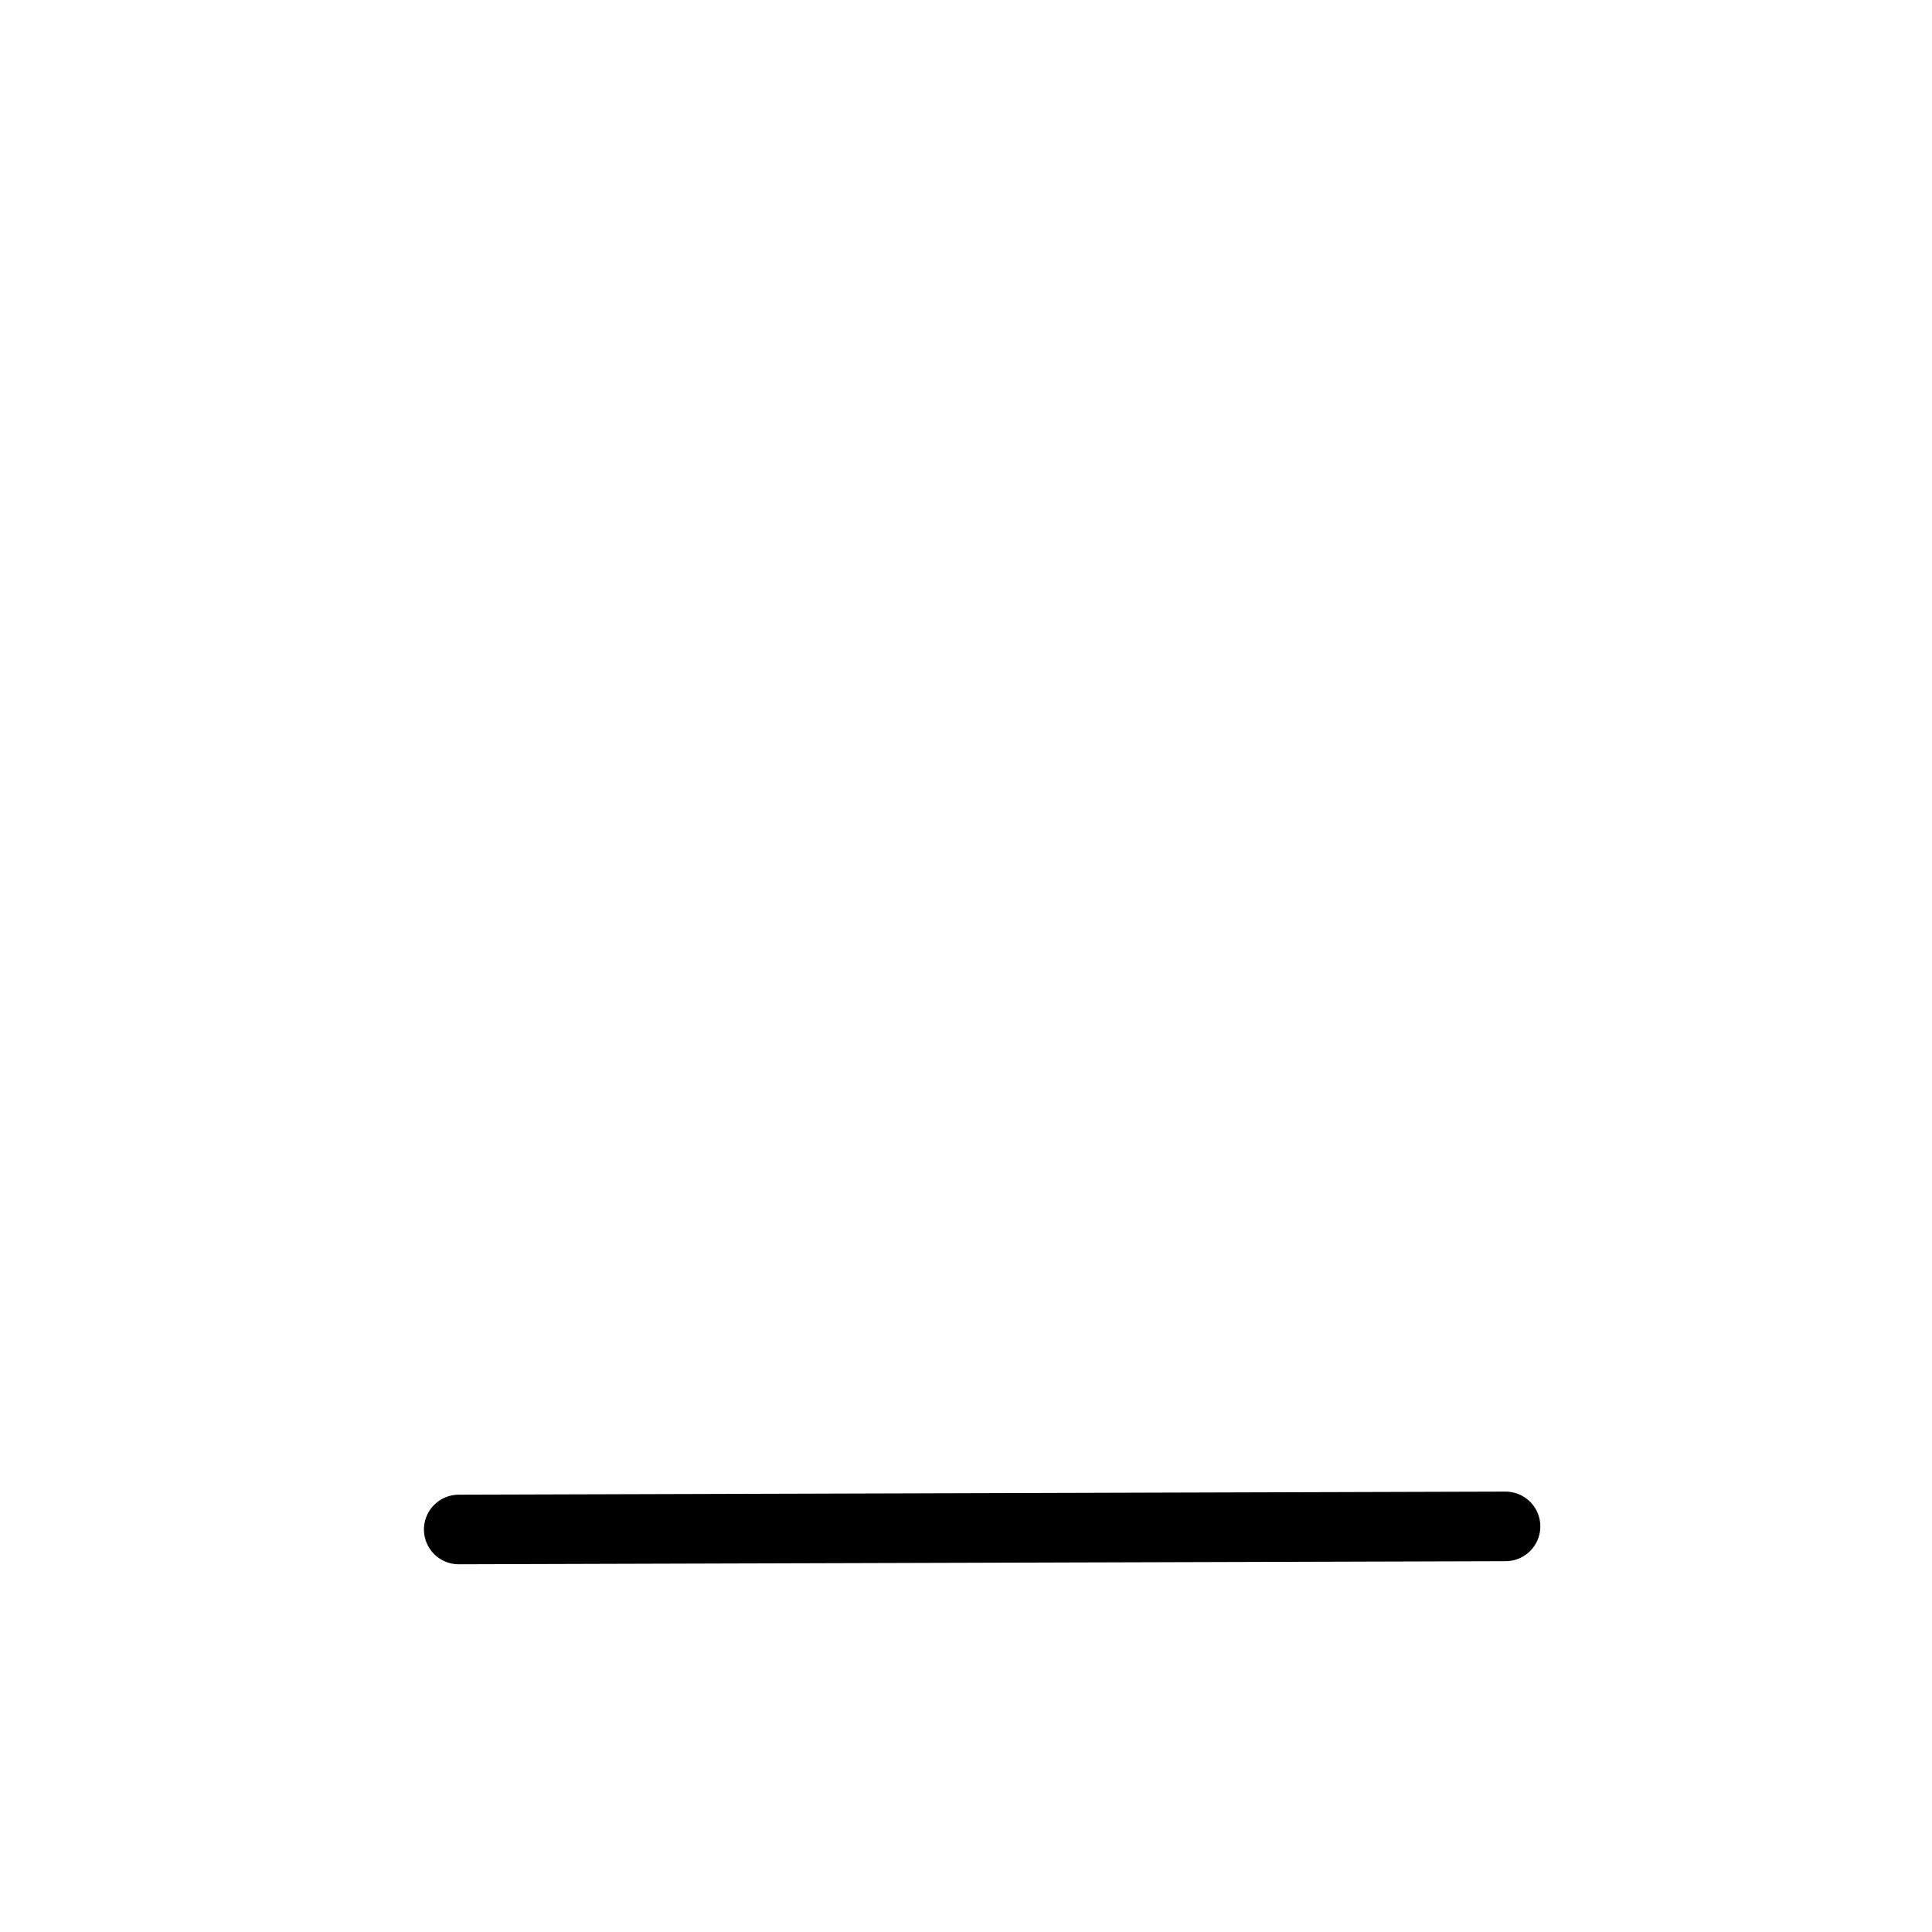
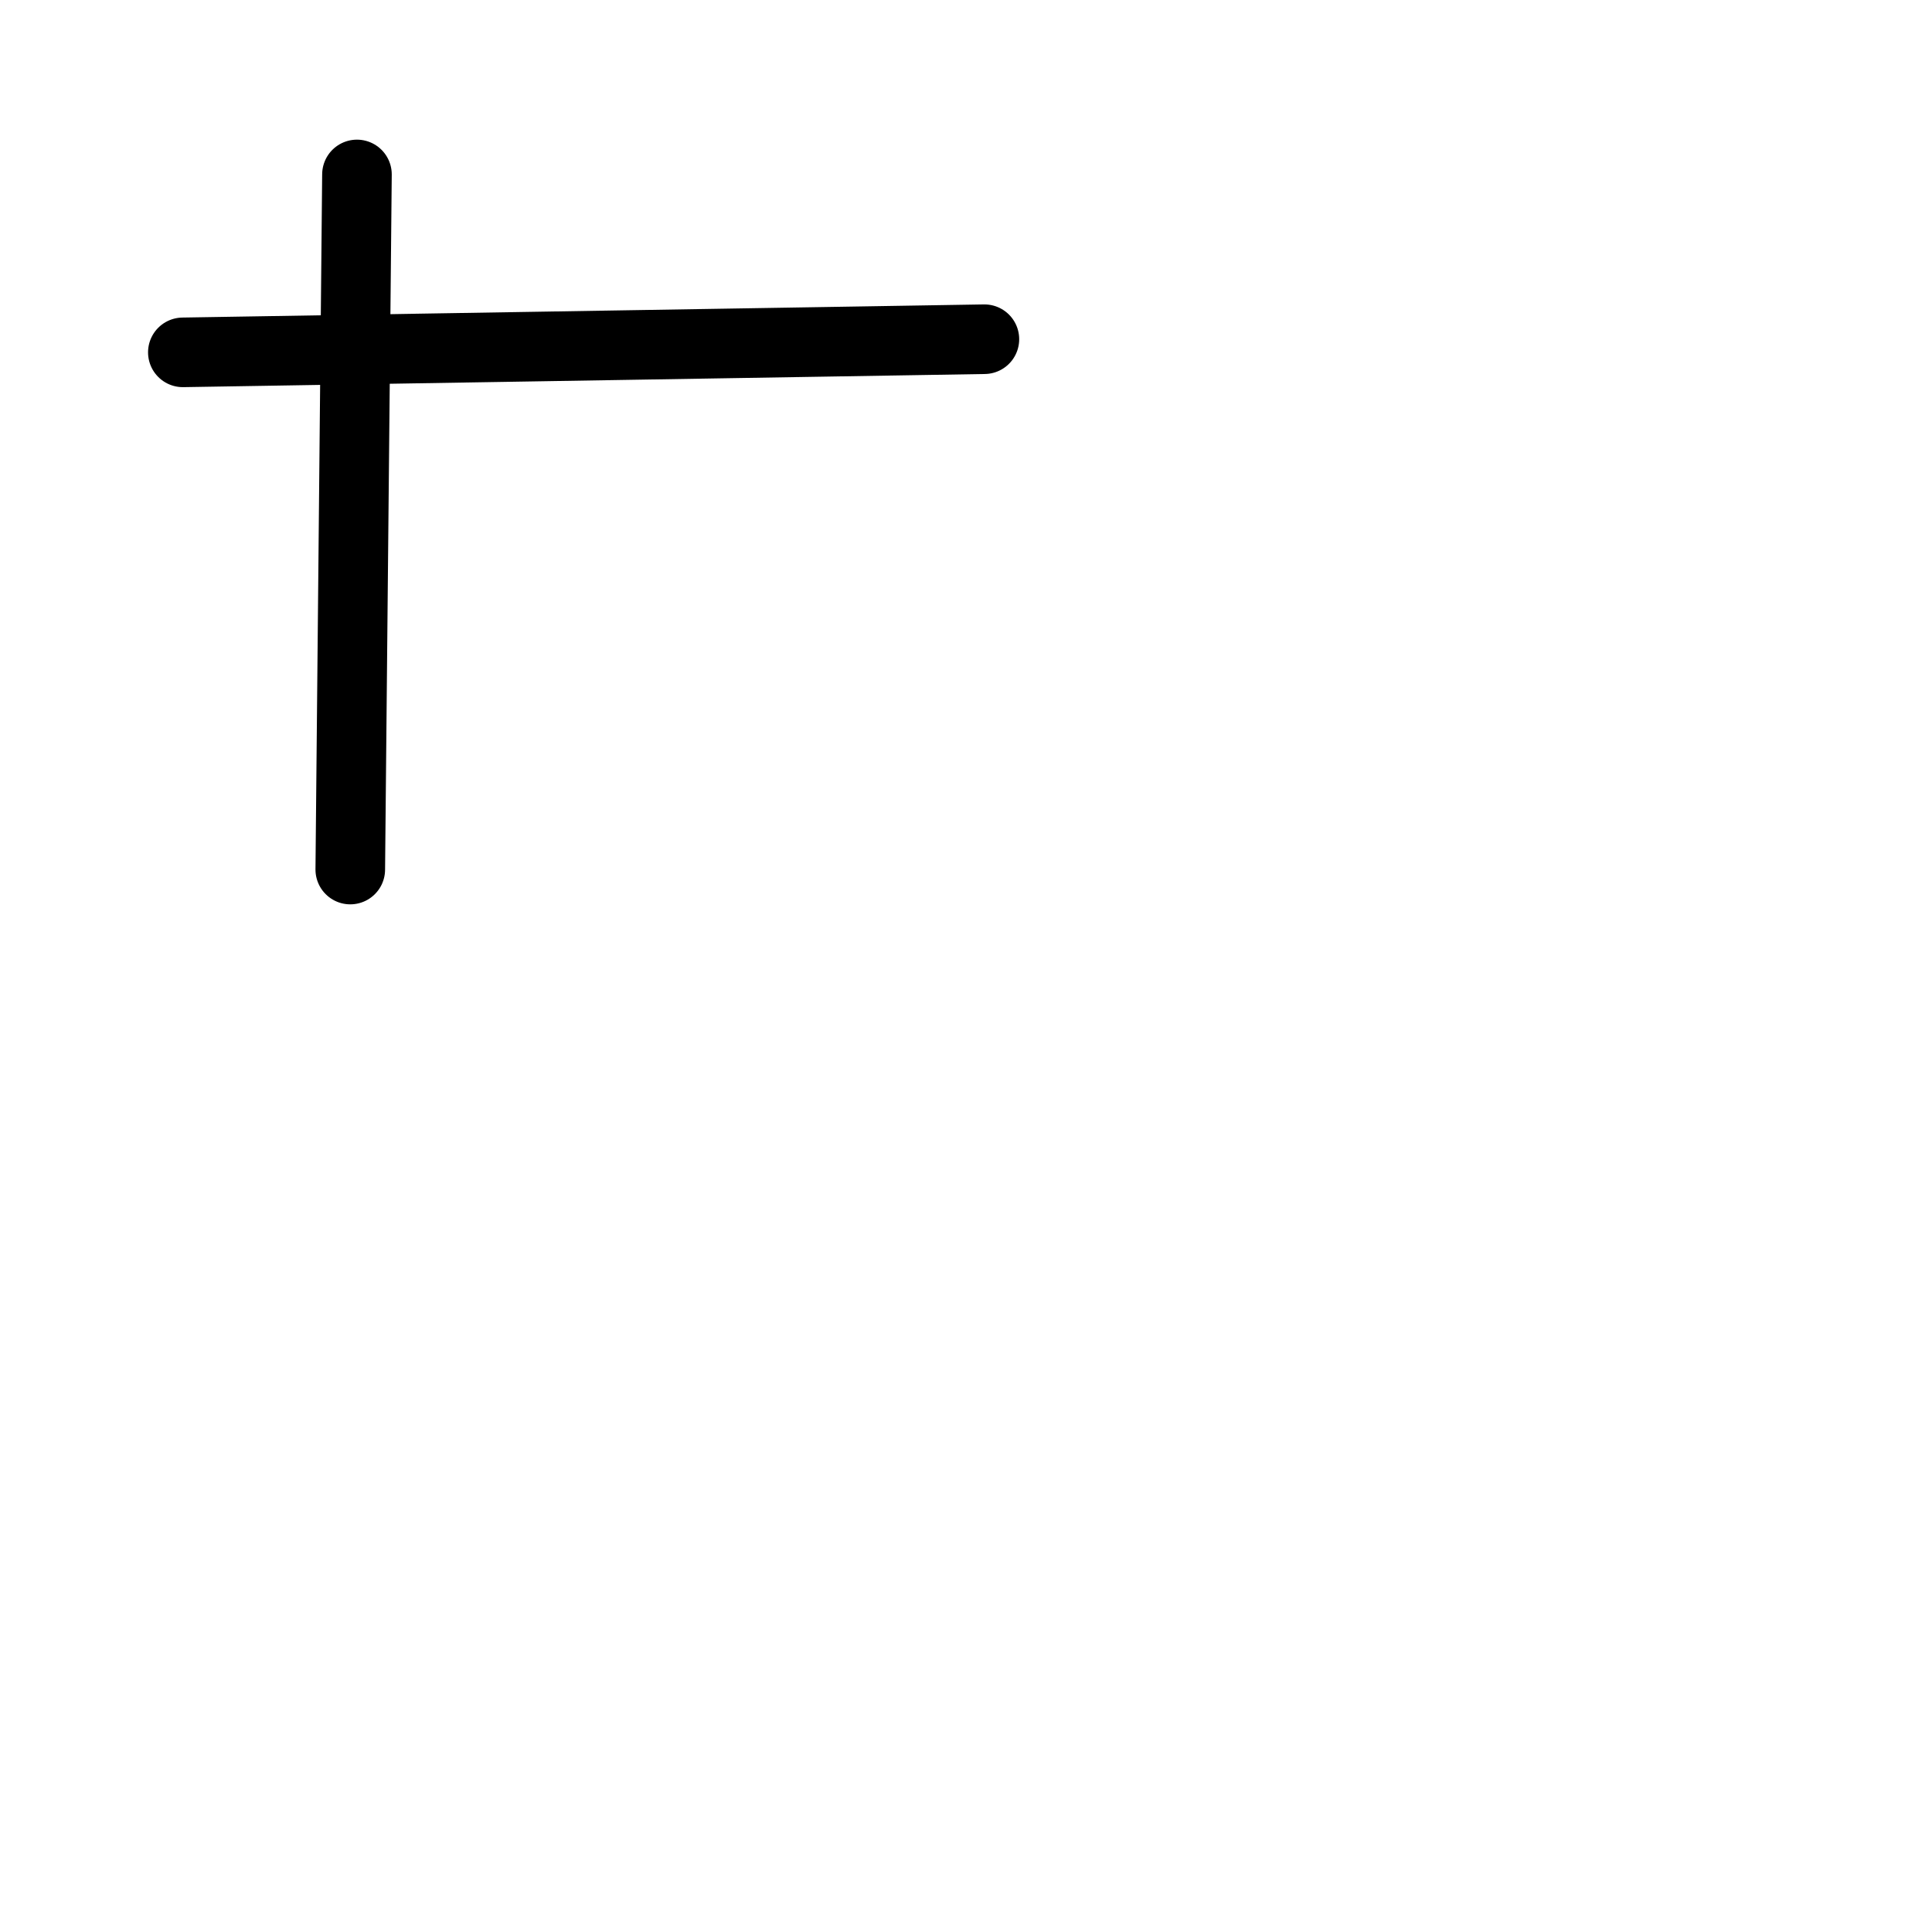
<svg xmlns="http://www.w3.org/2000/svg" width="50mm" height="50mm" viewBox="0 0 50 50" version="1.1" id="svg5">
  <defs id="defs2" />
  <g id="layer1">
-     <path style="fill:none;stroke:#000000;stroke-width:1.801;stroke-linecap:round;stroke-linejoin:round;stroke-dasharray:none;paint-order:fill markers stroke;stop-color:#000000" d="m 11.872,39.583 27.091,-0.08" id="path16682" />
+     <g id="g4420" transform="translate(1.341067,1.082782)">
+       <path style="fill:none;stroke:#000000;stroke-width:1.801;stroke-linecap:round;stroke-linejoin:round;paint-order:fill markers stroke;stop-color:#000000" d="M 7.897,3.432 7.724,21.421" id="path4148" />
+       <path style="fill:none;stroke:#000000;stroke-width:1.801;stroke-linecap:round;stroke-linejoin:round;paint-order:fill markers stroke;stop-color:#000000" d="M 3.391,8.036 24.135,7.696" id="path4150" />
+     </g>
  </g>
</svg>
